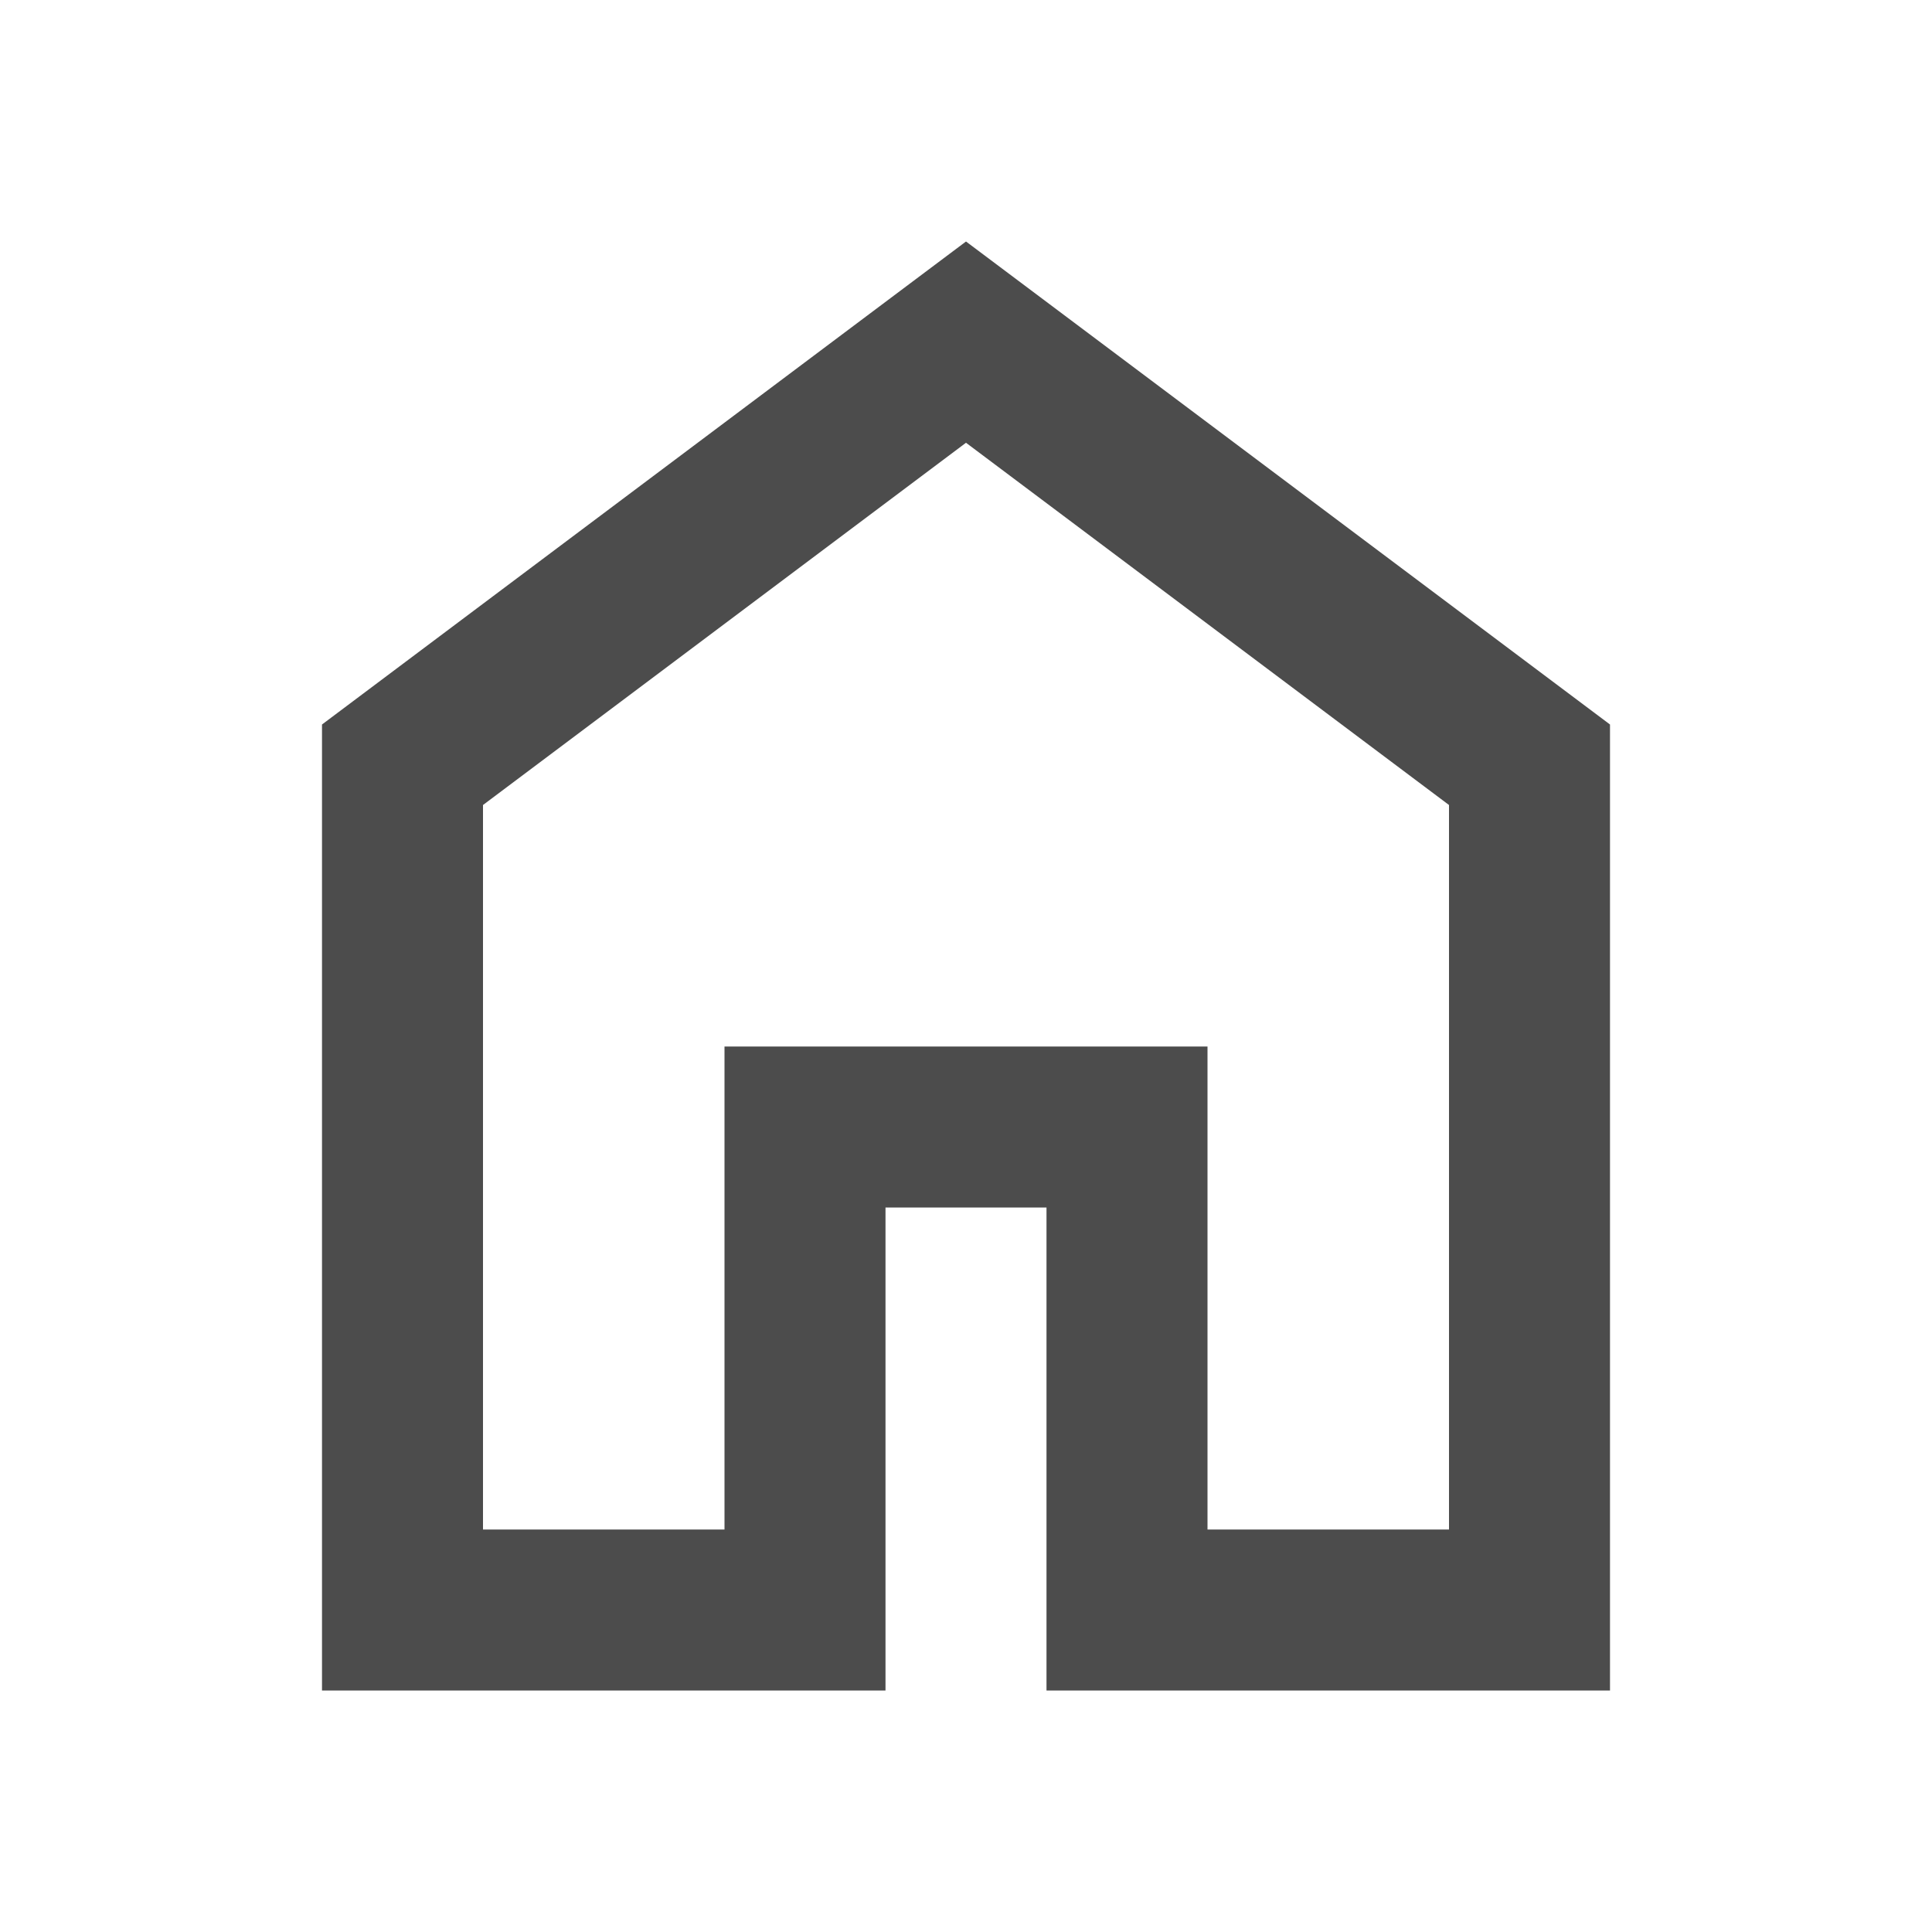
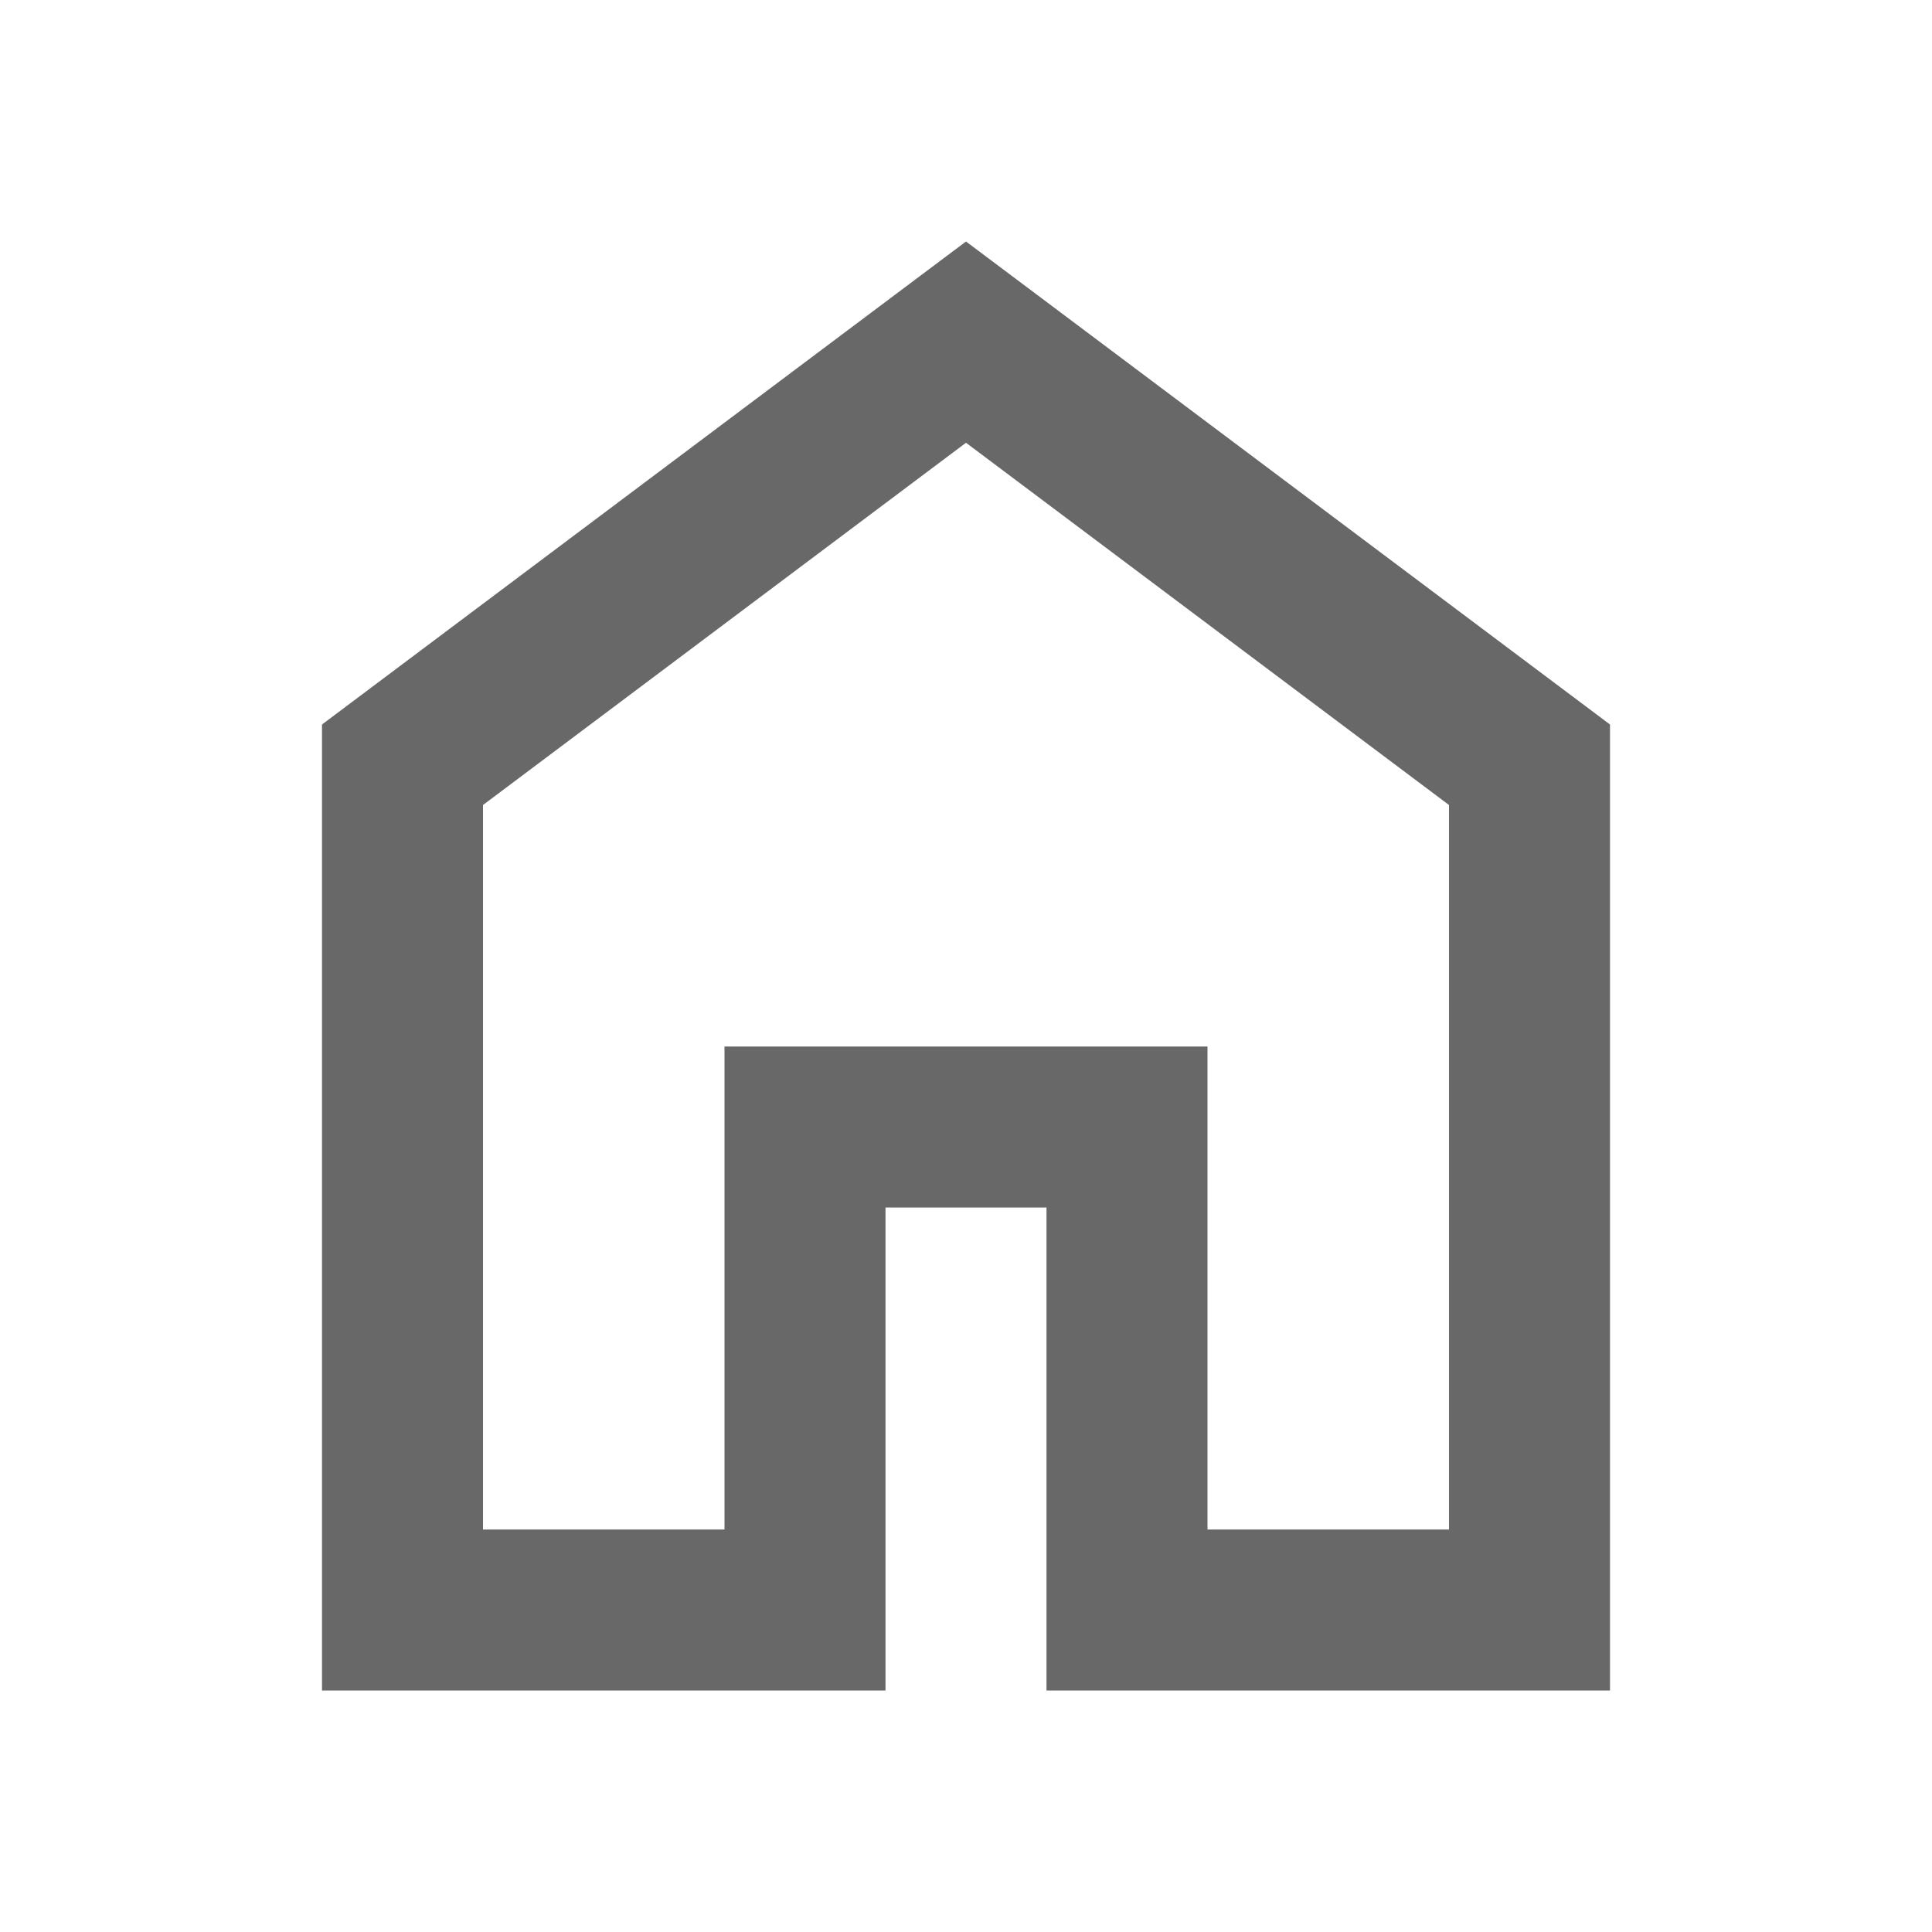
<svg xmlns="http://www.w3.org/2000/svg" height="24" viewBox="0 -960 960 960" width="24">
-   <path fill="#4c4c4c" d="M240-200h120v-240h240v240h120v-360L480-740 240-560v360Zm-80 80v-480l320-240 320 240v480H520v-240h-80v240H160Zm320-350Z" />
+   <path fill="#686868" d="M240-200h120v-240h240v240h120v-360L480-740 240-560v360Zm-80 80v-480l320-240 320 240v480H520v-240h-80v240H160Zm320-350Z" />
</svg>
